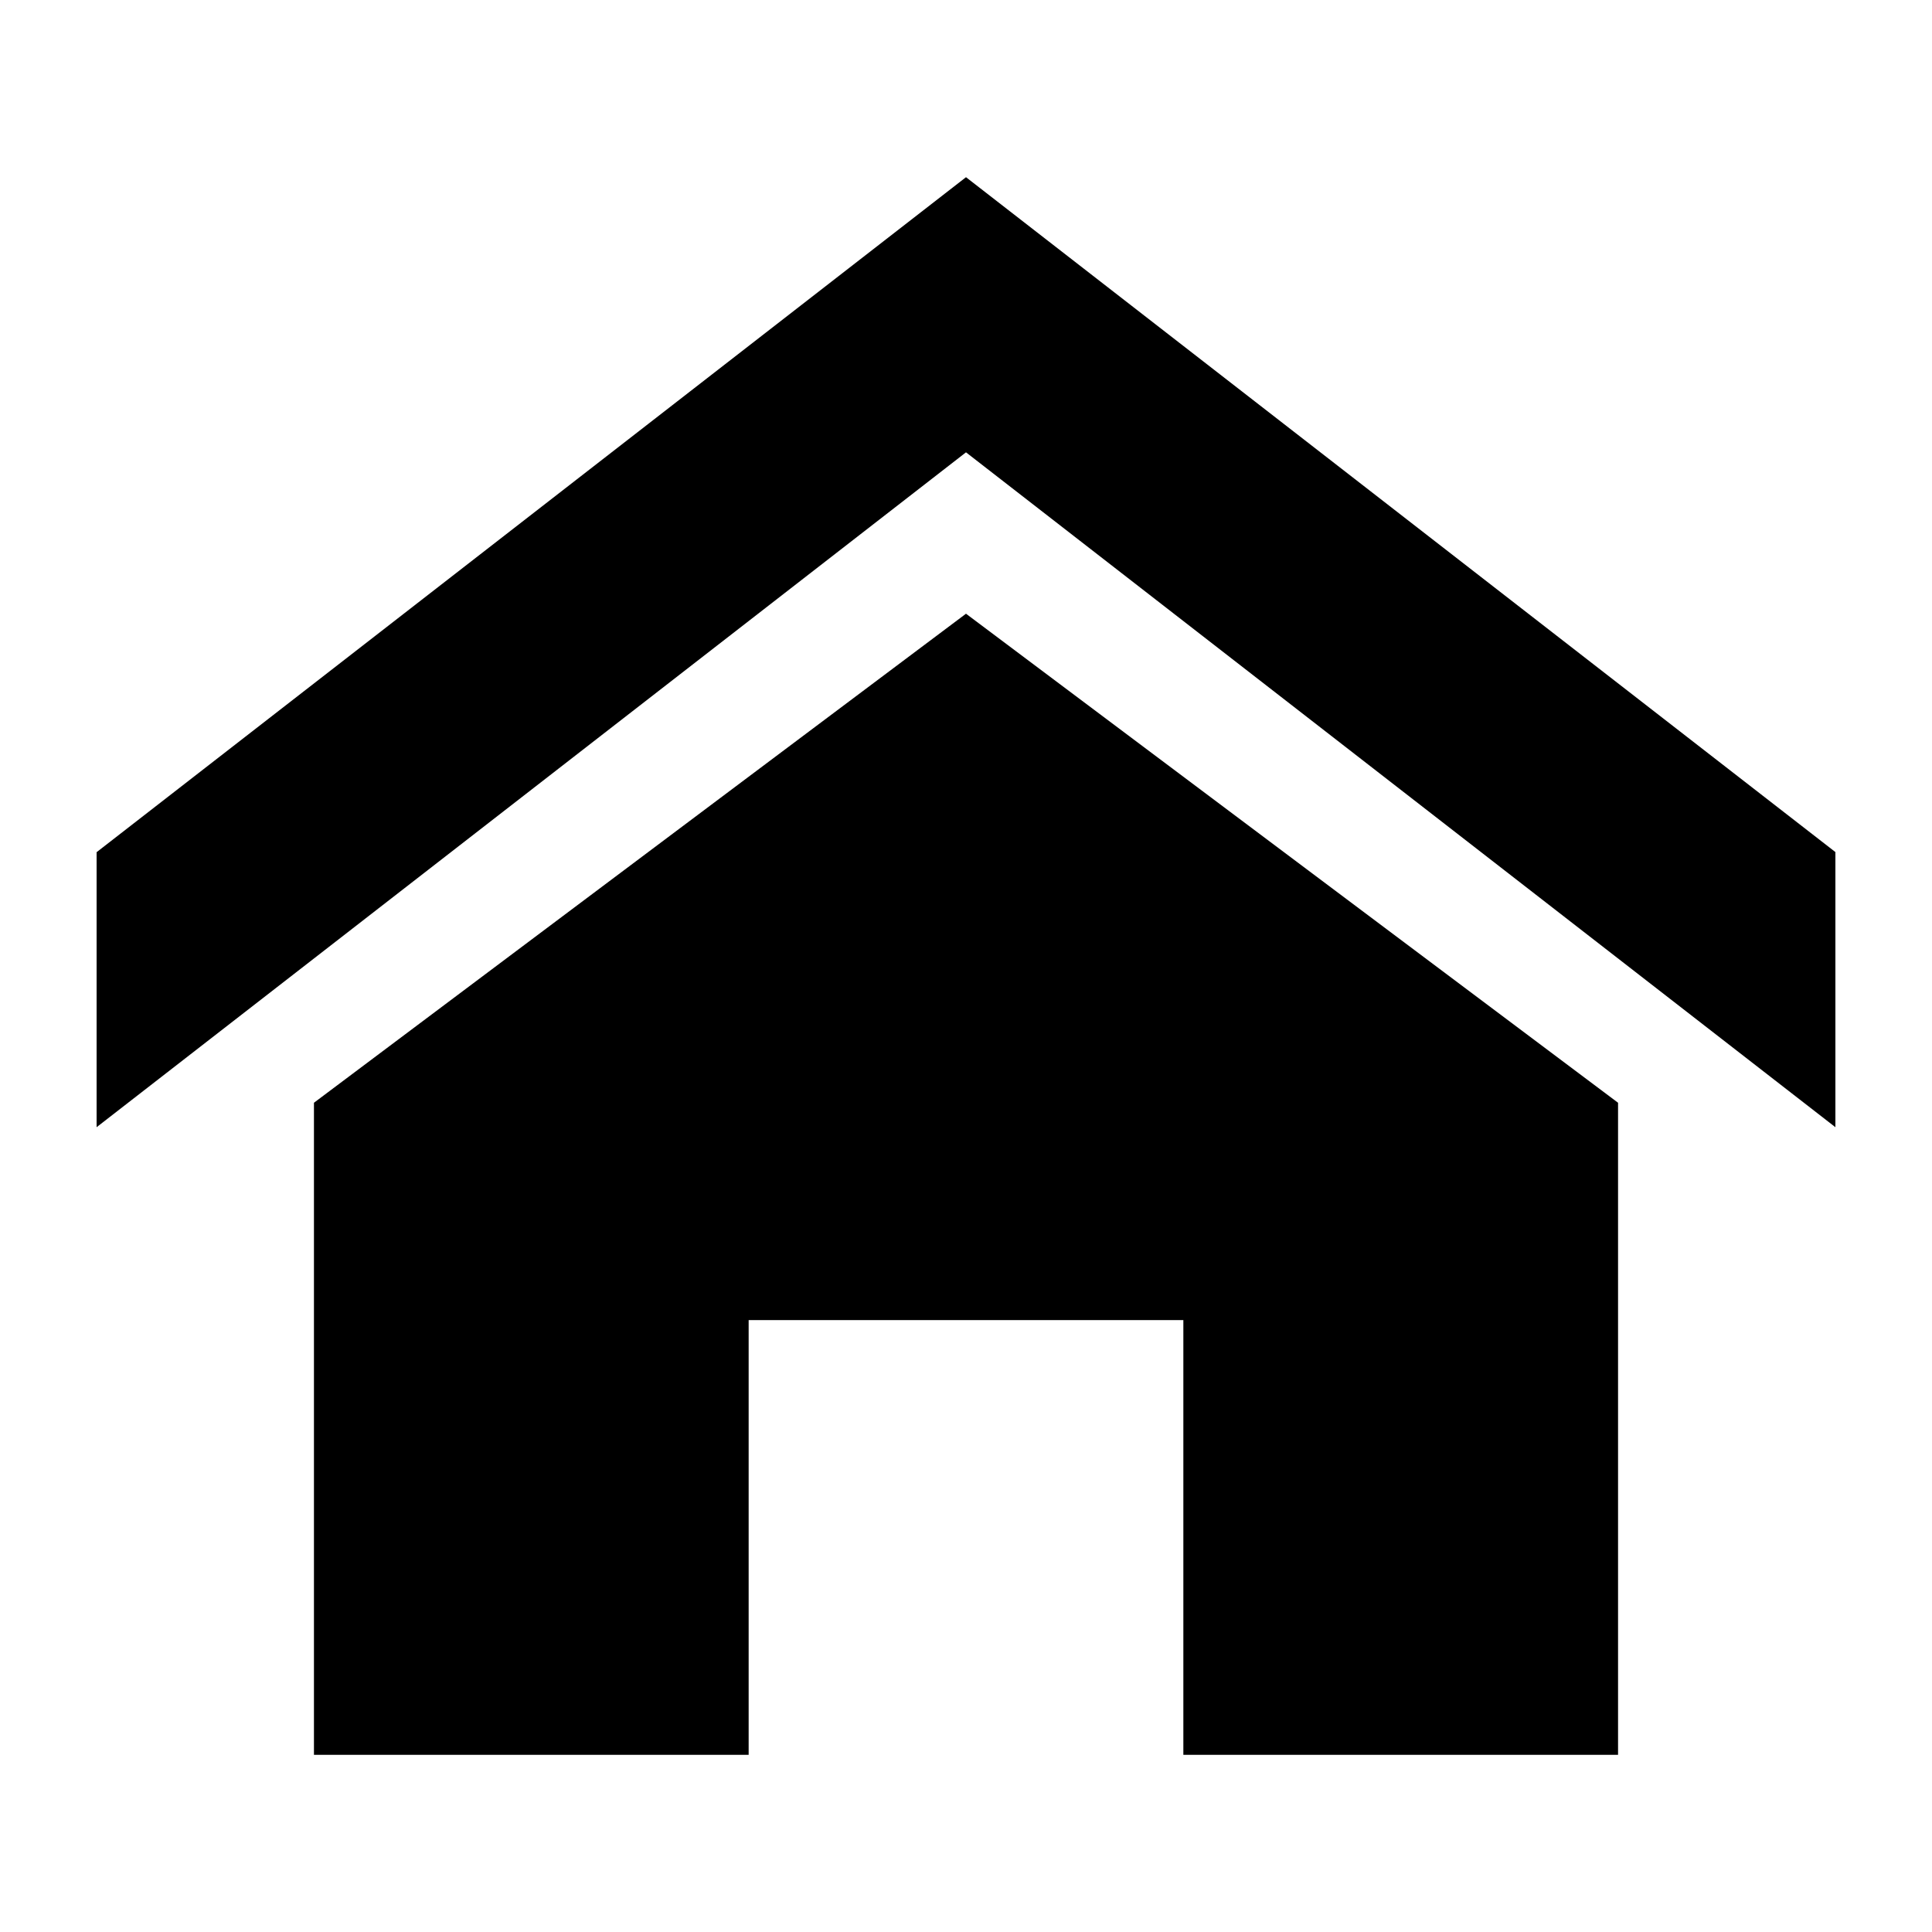
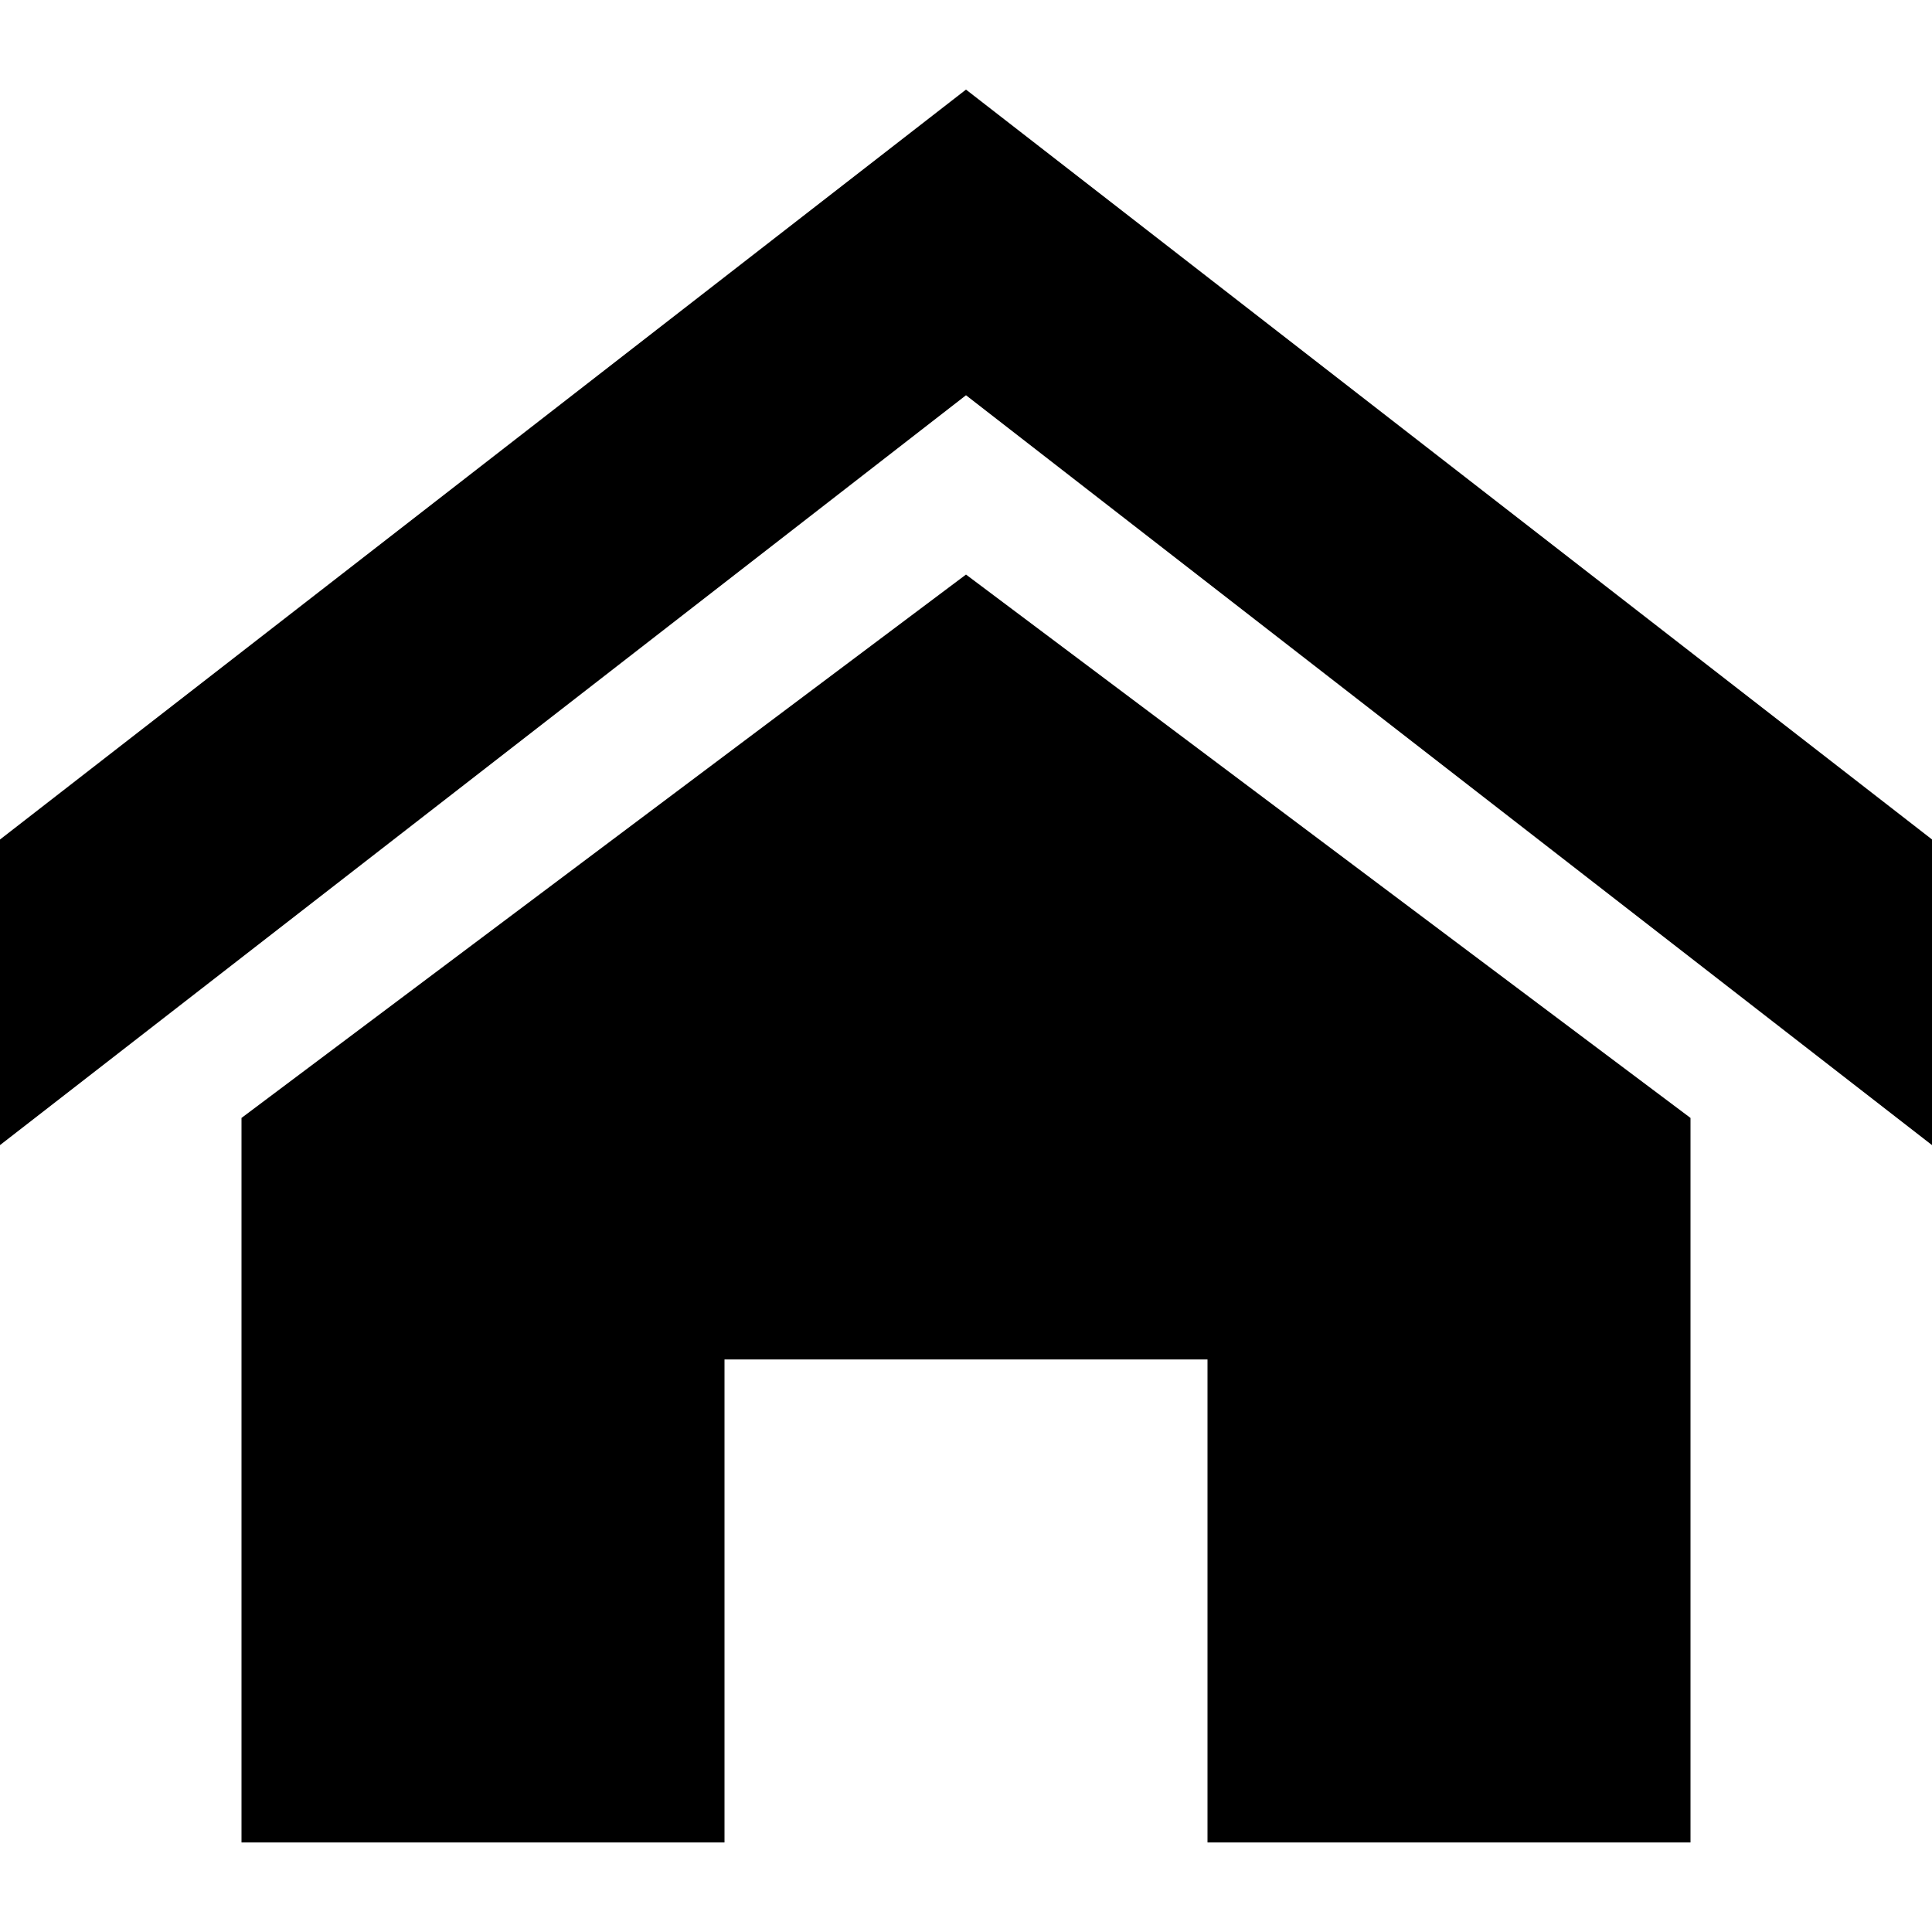
<svg xmlns="http://www.w3.org/2000/svg" width="64" height="64" viewBox="0 0 64 64">
-   <path d="M60.8 37.34L32 14.984 3.2 37.34v-9.11L32 5.87l28.8 22.356v9.114zm-7.2-.813V58.13H39.2v-14.4H24.8v14.4H10.4v-21.6L32 20.33l21.6 16.2v-.003z" />
+   <path d="M64 37.933l-32-24.84-32 24.84V27.81L32 2.968l32 24.84v10.126zm-8-.903v24.003H40v-16H24v16H8v-24l24-18 24 18v-.003z" />
</svg>
